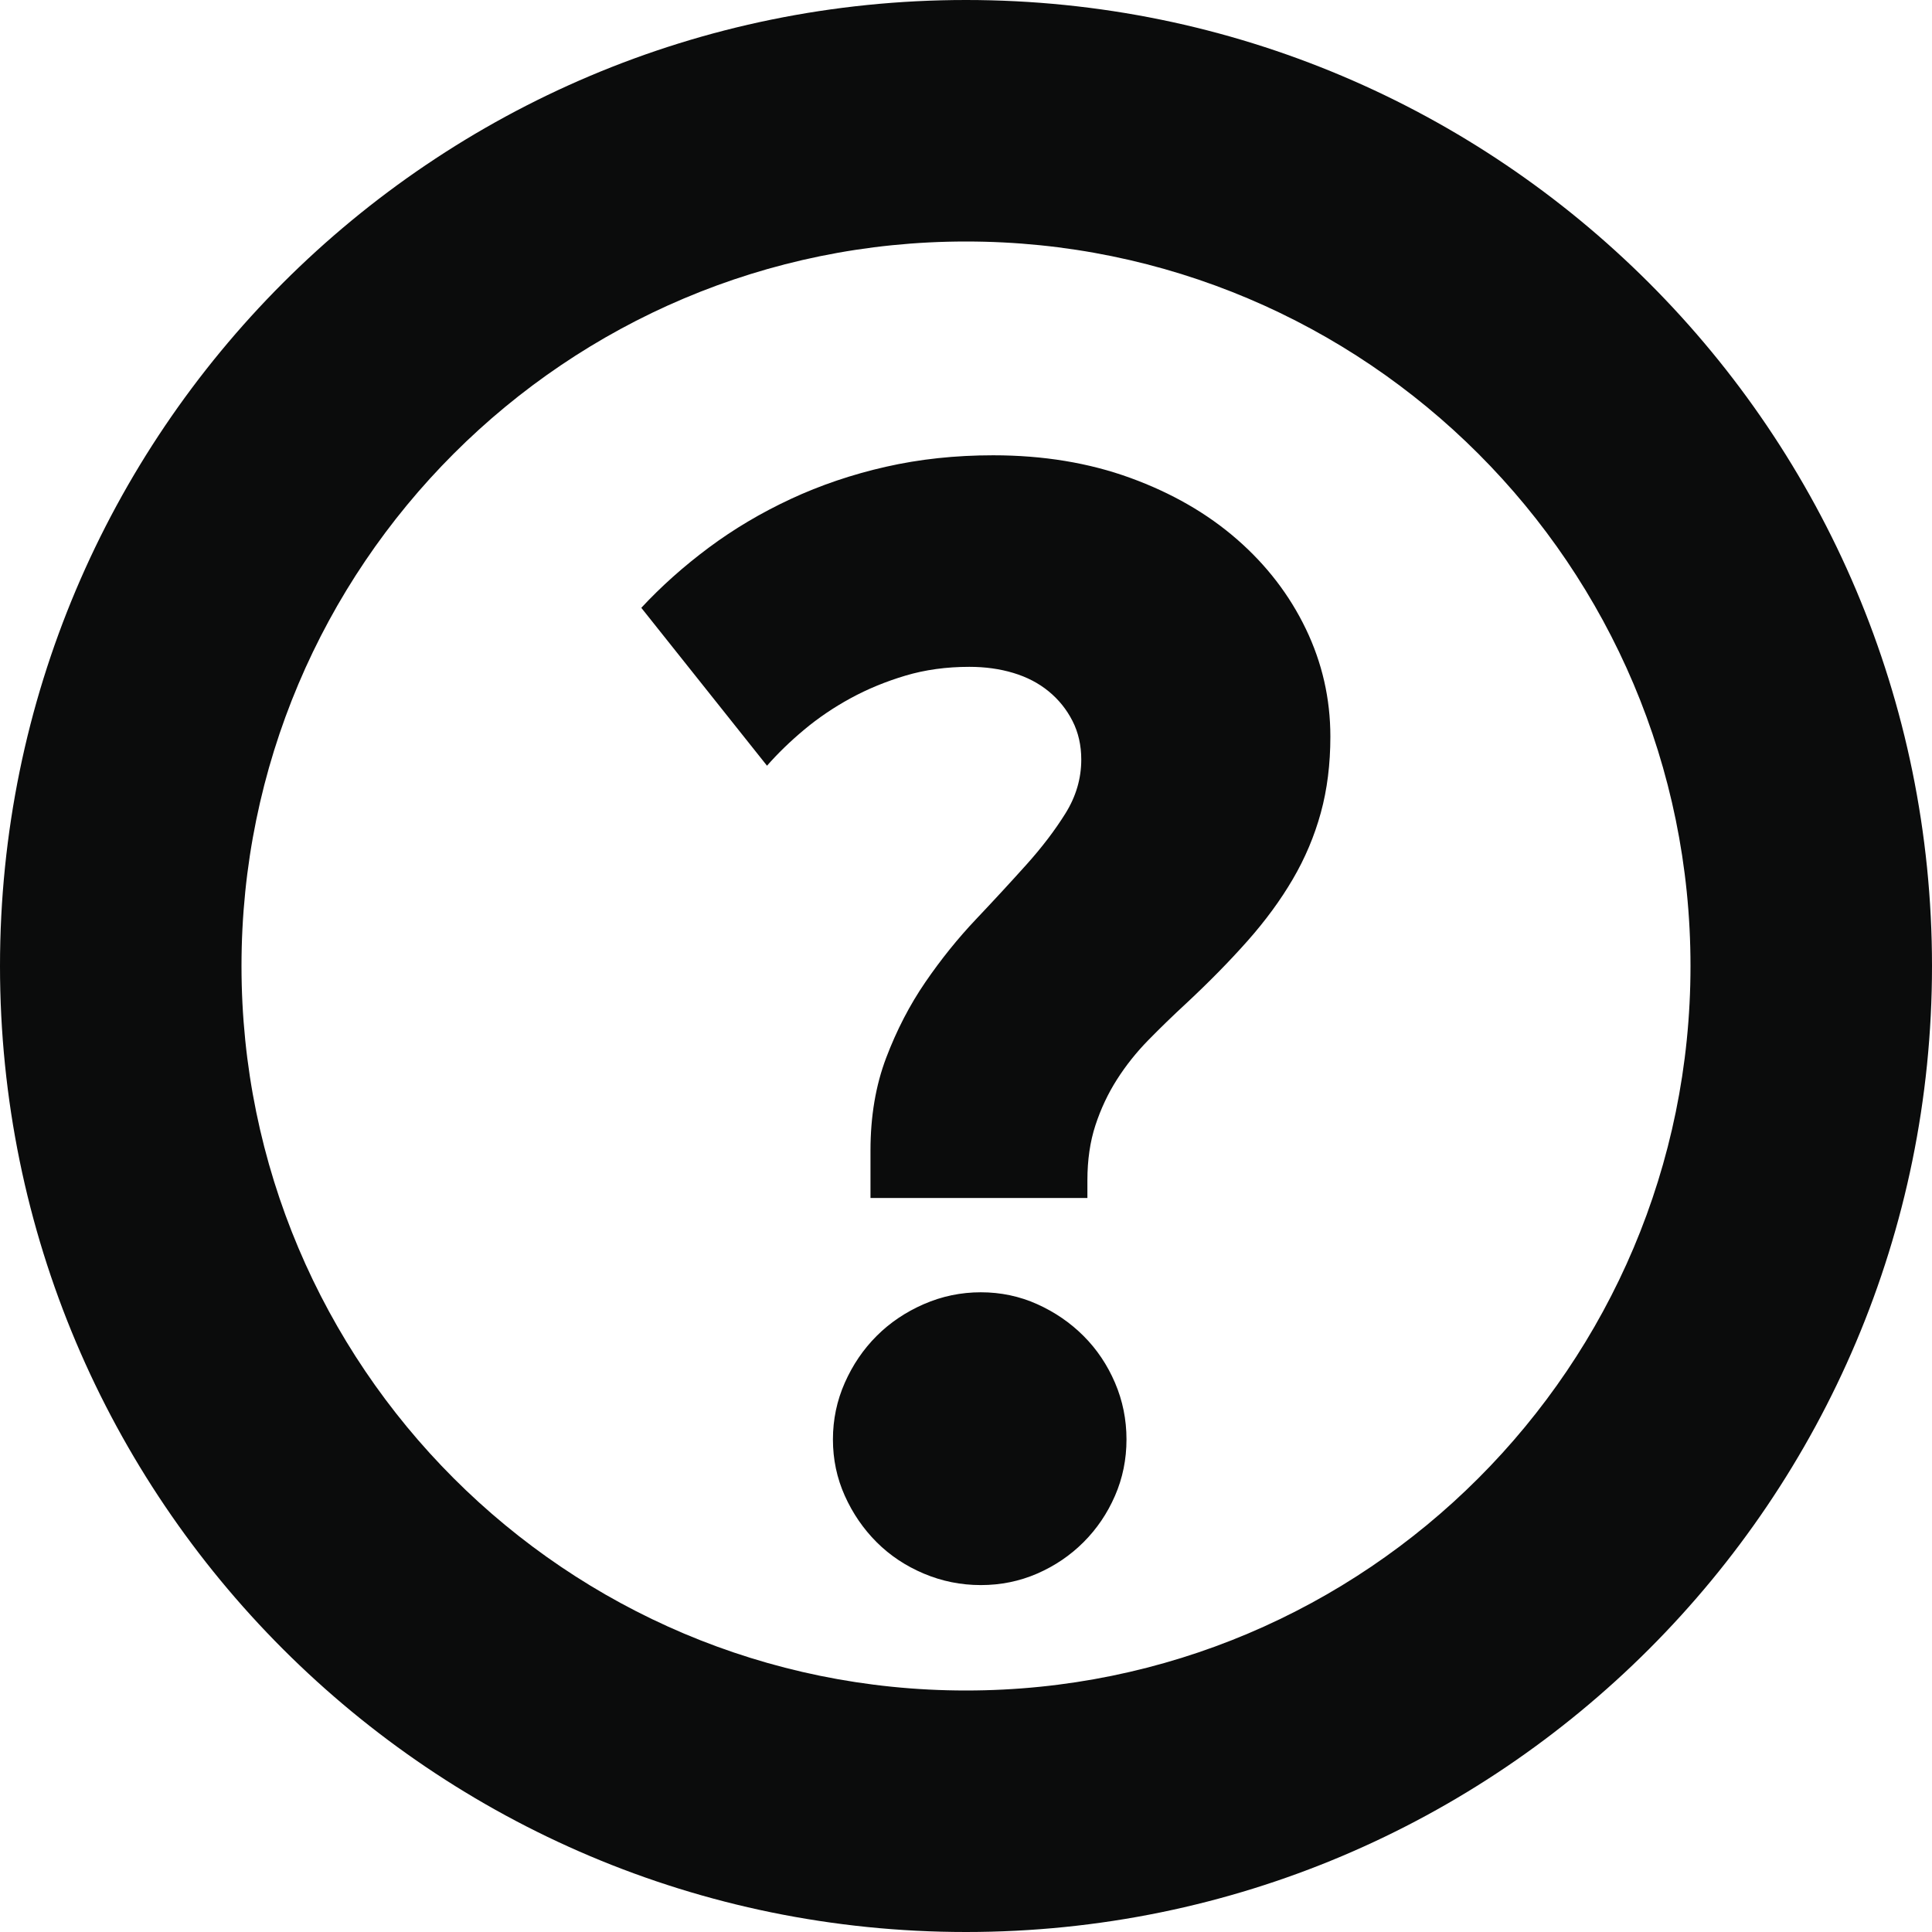
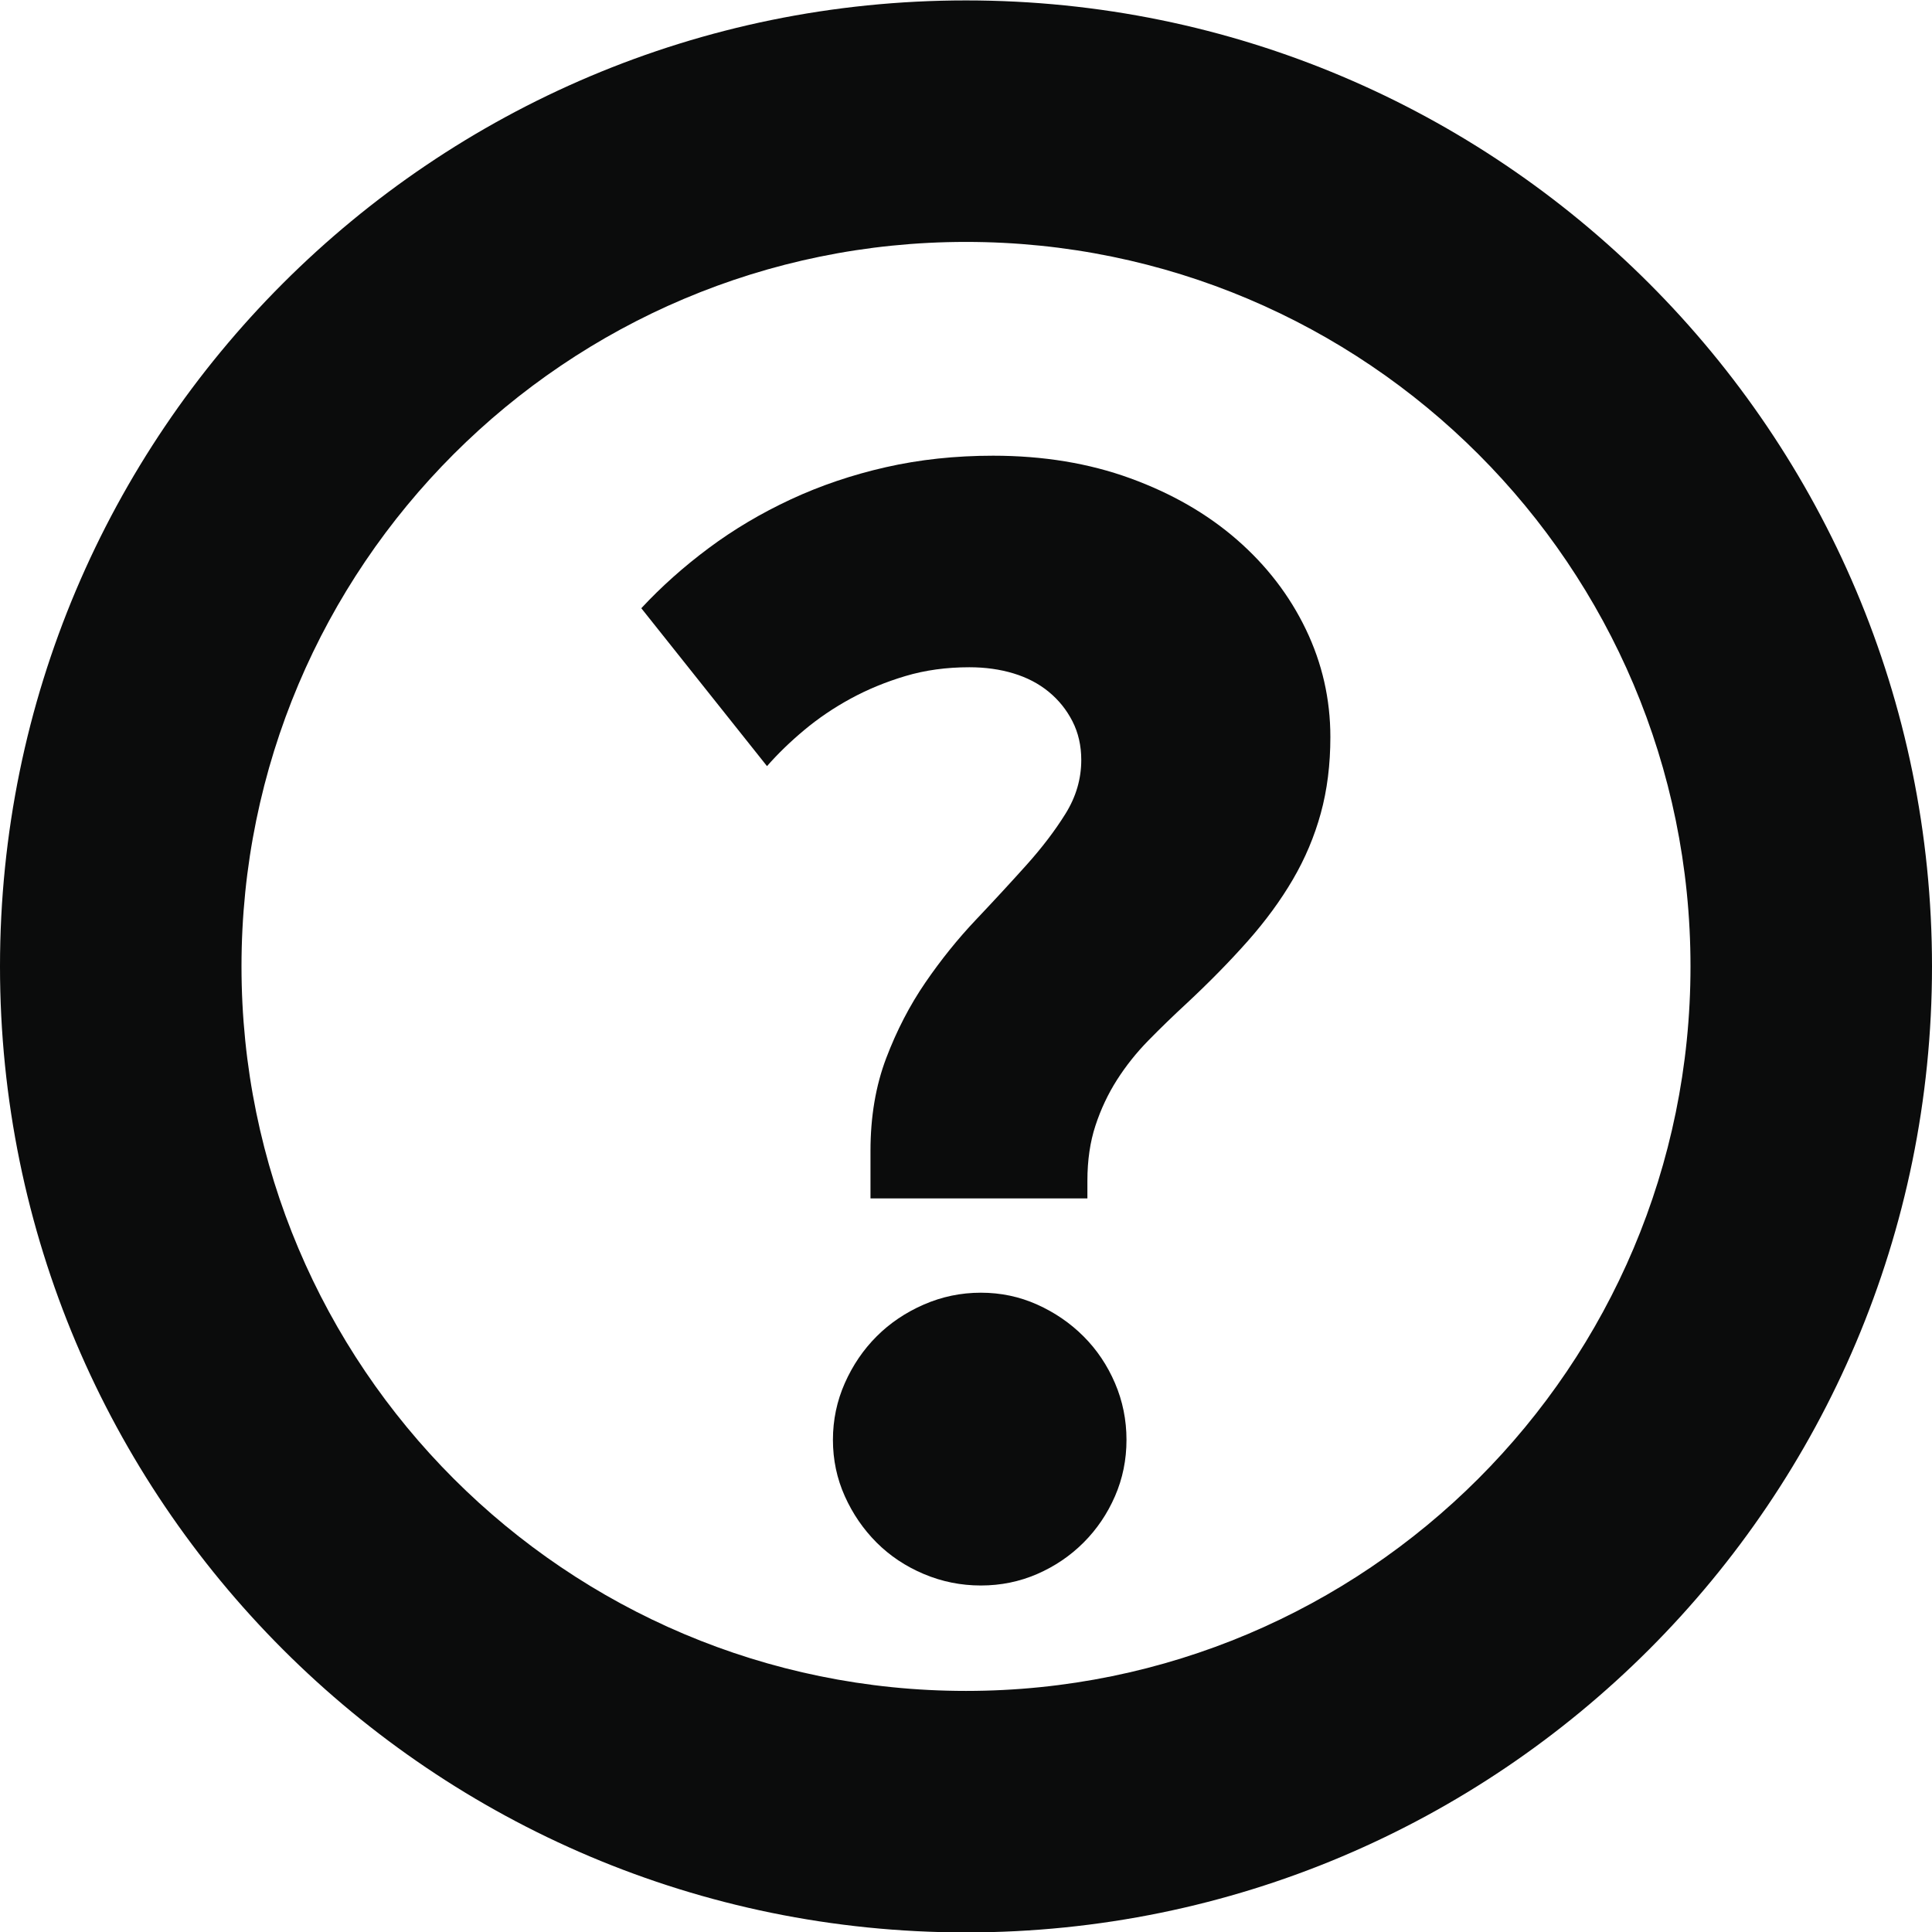
<svg xmlns="http://www.w3.org/2000/svg" width="512px" height="512px" viewBox="0 0 512 512" version="1.1">
  <defs />
  <g id="Page-1" stroke="none" stroke-width="1" fill="none" fill-rule="evenodd">
    <g id="info" fill="#0B0C0C">
-       <path d="M256,512 C397.385,512 512,397.385 512,256 C512,114.615 397.385,0 256,0 C114.615,0 0,114.615 0,256 C0,397.385 114.615,512 256,512 Z M256,448 C362.039,448 448,362.039 448,256 C448,149.961 362.039,64 256,64 C149.961,64 64,149.961 64,256 C64,362.039 149.961,448 256,448 Z M230.688,317.484 L230.688,304.891 C230.688,295.818 232.076,287.625 234.852,280.312 C237.628,273 241.081,266.331 245.211,260.305 C249.341,254.279 253.81,248.727 258.617,243.648 C263.425,238.57 267.893,233.729 272.023,229.125 C276.154,224.521 279.607,219.984 282.383,215.516 C285.159,211.047 286.547,206.307 286.547,201.297 C286.547,197.505 285.768,194.086 284.211,191.039 C282.654,187.992 280.555,185.385 277.914,183.219 C275.273,181.052 272.159,179.427 268.57,178.344 C264.982,177.26 261.089,176.719 256.891,176.719 C250.797,176.719 245.143,177.497 239.93,179.055 C234.716,180.612 229.875,182.609 225.406,185.047 C220.937,187.484 216.841,190.26 213.117,193.375 C209.393,196.49 206.109,199.672 203.266,202.922 L169.953,161.078 C175.234,155.391 181.193,150.076 187.828,145.133 C194.464,140.19 201.708,135.891 209.562,132.234 C217.417,128.578 225.812,125.734 234.75,123.703 C243.688,121.672 253.167,120.656 263.188,120.656 C276.458,120.656 288.578,122.654 299.547,126.648 C310.516,130.643 319.927,136.06 327.781,142.898 C335.635,149.737 341.729,157.659 346.062,166.664 C350.396,175.669 352.562,185.182 352.562,195.203 C352.562,202.516 351.716,209.253 350.023,215.414 C348.331,221.576 345.859,227.432 342.609,232.984 C339.359,238.536 335.365,243.987 330.625,249.336 C325.885,254.685 320.469,260.203 314.375,265.891 C310.854,269.141 307.503,272.391 304.32,275.641 C301.138,278.891 298.362,282.378 295.992,286.102 C293.622,289.826 291.727,293.854 290.305,298.188 C288.883,302.521 288.172,307.396 288.172,312.812 L288.172,317.484 L230.688,317.484 Z M220.734,381.469 C220.734,376.187 221.784,371.177 223.883,366.438 C225.982,361.698 228.792,357.568 232.312,354.047 C235.833,350.526 239.997,347.716 244.805,345.617 C249.612,343.518 254.656,342.469 259.938,342.469 C265.219,342.469 270.195,343.518 274.867,345.617 C279.539,347.716 283.635,350.526 287.156,354.047 C290.677,357.568 293.453,361.698 295.484,366.438 C297.516,371.177 298.531,376.187 298.531,381.469 C298.531,386.75 297.516,391.727 295.484,396.398 C293.453,401.07 290.677,405.167 287.156,408.688 C283.635,412.208 279.539,414.984 274.867,417.016 C270.195,419.047 265.219,420.062 259.938,420.062 C254.656,420.062 249.612,419.047 244.805,417.016 C239.997,414.984 235.833,412.208 232.312,408.688 C228.792,405.167 225.982,401.07 223.883,396.398 C221.784,391.727 220.734,386.75 220.734,381.469 Z" />
+       <g id="Imported-Layers-2">
+         <path d="M256,0.11 C114.615,0.11 0,114.725 0,256.11 C0,397.495 114.615,512.11 256,512.11 C397.385,512.11 512,397.495 512,256.11 C512,114.725 397.385,0.11 256,0.11 L256,0.11 Z M256,448.11 C149.961,448.11 64,362.149 64,256.11 C64,150.071 149.961,64.11 256,64.11 C362.039,64.11 448,150.071 448,256.11 C448,362.149 362.039,448.11 256,448.11 L256,448.11 Z" id="Fill-1" />
+         <path d="M327.781,143.008 C319.927,136.17 310.516,130.753 299.547,126.758 C288.578,122.764 276.458,120.766 263.187,120.766 C253.167,120.766 243.688,121.782 234.75,123.813 C225.812,125.844 217.417,128.688 209.562,132.344 C201.708,136.001 194.464,140.3 187.828,145.243 C181.193,150.186 175.234,155.5 169.953,161.188 L203.266,203.032 C206.109,199.782 209.393,196.599 213.117,193.485 C216.841,190.37 220.937,187.594 225.406,185.157 C229.875,182.719 234.716,180.722 239.93,179.165 C245.143,177.607 250.797,176.829 256.891,176.829 C261.089,176.829 264.982,177.37 268.57,178.454 C272.159,179.537 275.273,181.162 277.914,183.329 C280.555,185.495 282.654,188.102 284.211,191.149 C285.768,194.196 286.547,197.615 286.547,201.407 C286.547,206.417 285.159,211.157 282.383,215.626 C279.607,220.094 276.154,224.631 272.023,229.235 C267.893,233.839 263.424,238.68 258.617,243.758 C253.81,248.836 249.341,254.389 245.211,260.415 C241.081,266.441 237.628,273.11 234.852,280.422 C232.076,287.735 230.688,295.928 230.688,305.001 L230.688,317.594 L288.172,317.594 L288.172,312.922 C288.172,307.506 288.883,302.631 290.305,298.297 C291.727,293.964 293.622,289.935 295.992,286.211 C298.362,282.487 301.138,279.001 304.32,275.751 C307.503,272.5 310.854,269.251 314.375,266.001 C320.469,260.313 325.885,254.795 330.625,249.446 C335.365,244.097 339.359,238.647 342.609,233.094 C345.859,227.542 348.331,221.685 350.023,215.524 C351.716,209.362 352.562,202.626 352.562,195.313 C352.562,185.292 350.396,175.779 346.062,166.774 C341.729,157.769 335.635,149.847 327.781,143.008" id="Fill-2" />
+         <path d="M287.156,354.157 C283.635,350.636 279.539,347.826 274.867,345.727 C270.195,343.628 265.219,342.579 259.938,342.579 C254.656,342.579 249.612,343.628 244.805,345.727 C239.997,347.826 235.833,350.636 232.312,354.157 C228.792,357.678 225.982,361.808 223.883,366.547 C221.784,371.287 220.734,376.297 220.734,381.579 C220.734,386.86 221.784,391.836 223.883,396.508 C225.982,401.18 228.792,405.277 232.312,408.798 C235.833,412.318 239.997,415.094 244.805,417.126 C249.612,419.157 254.656,420.172 259.938,420.172 C265.219,420.172 270.195,419.157 274.867,417.126 C279.539,415.094 283.635,412.318 287.156,408.798 C290.677,405.277 293.453,401.18 295.484,396.508 C297.516,391.836 298.531,386.86 298.531,381.579 C298.531,376.297 297.516,371.287 295.484,366.547 C293.453,361.808 290.677,357.678 287.156,354.157" id="Fill-3" />
+       </g>
    </g>
  </g>
</svg>
